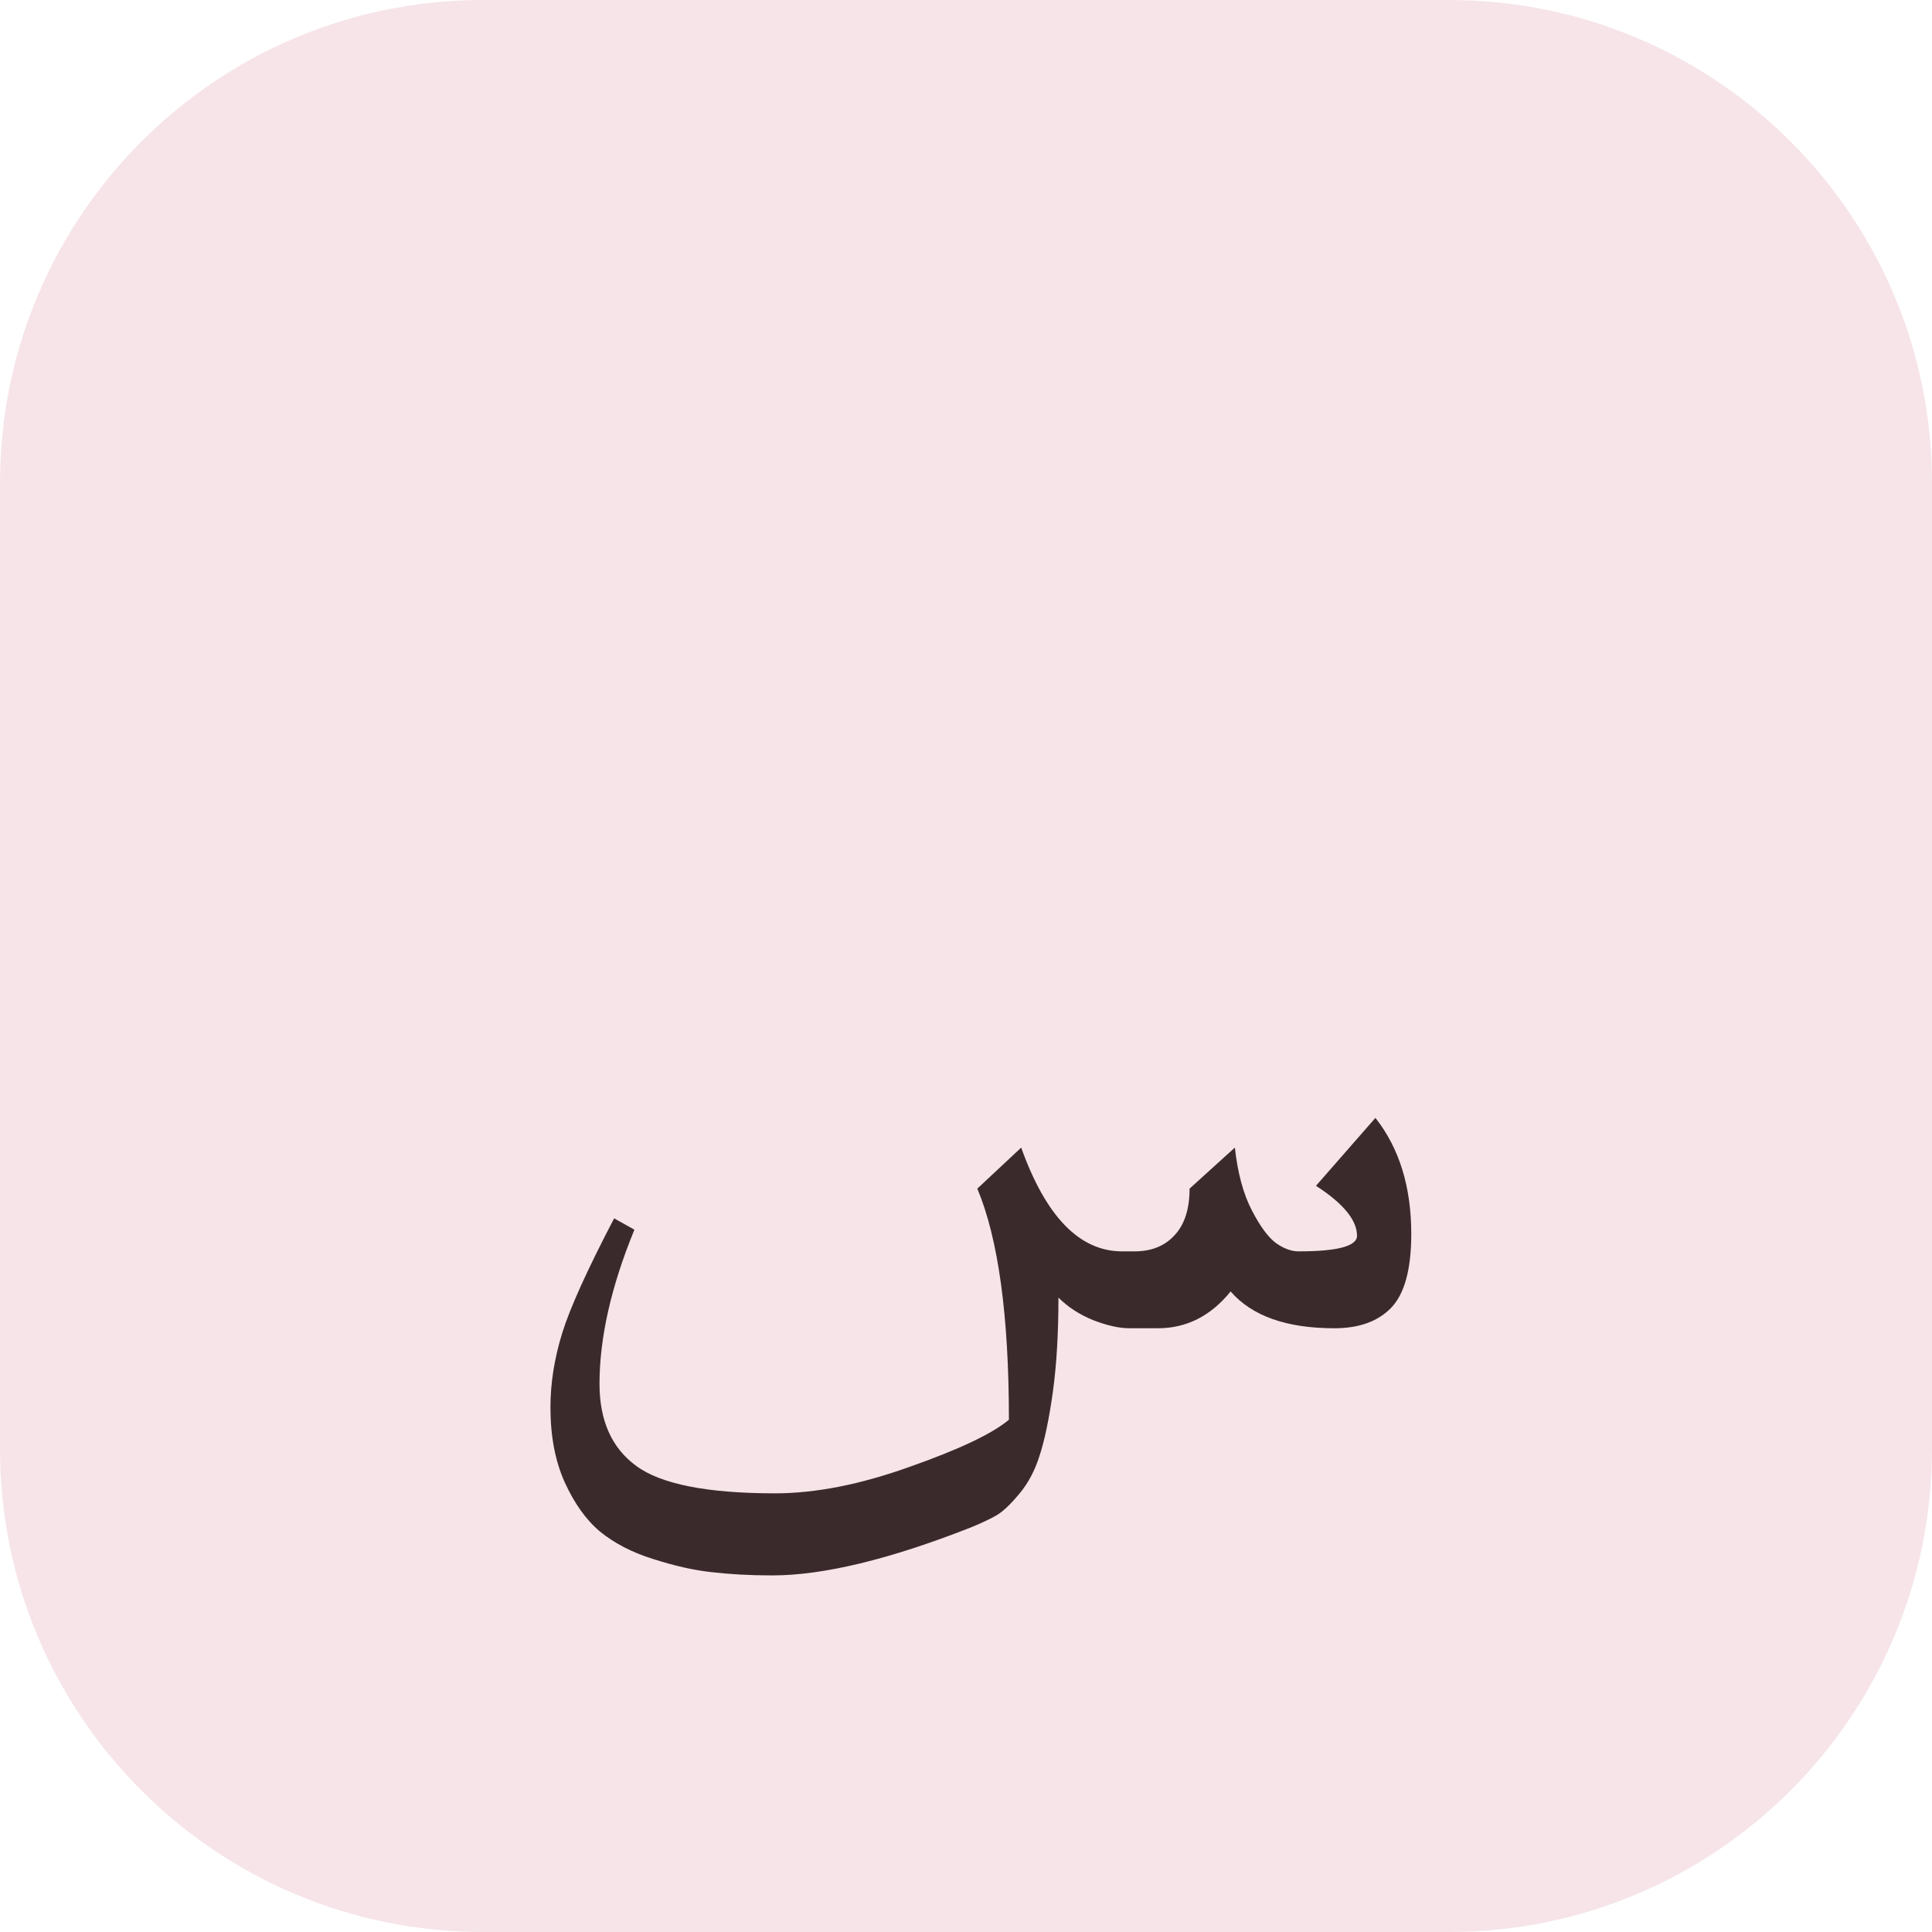
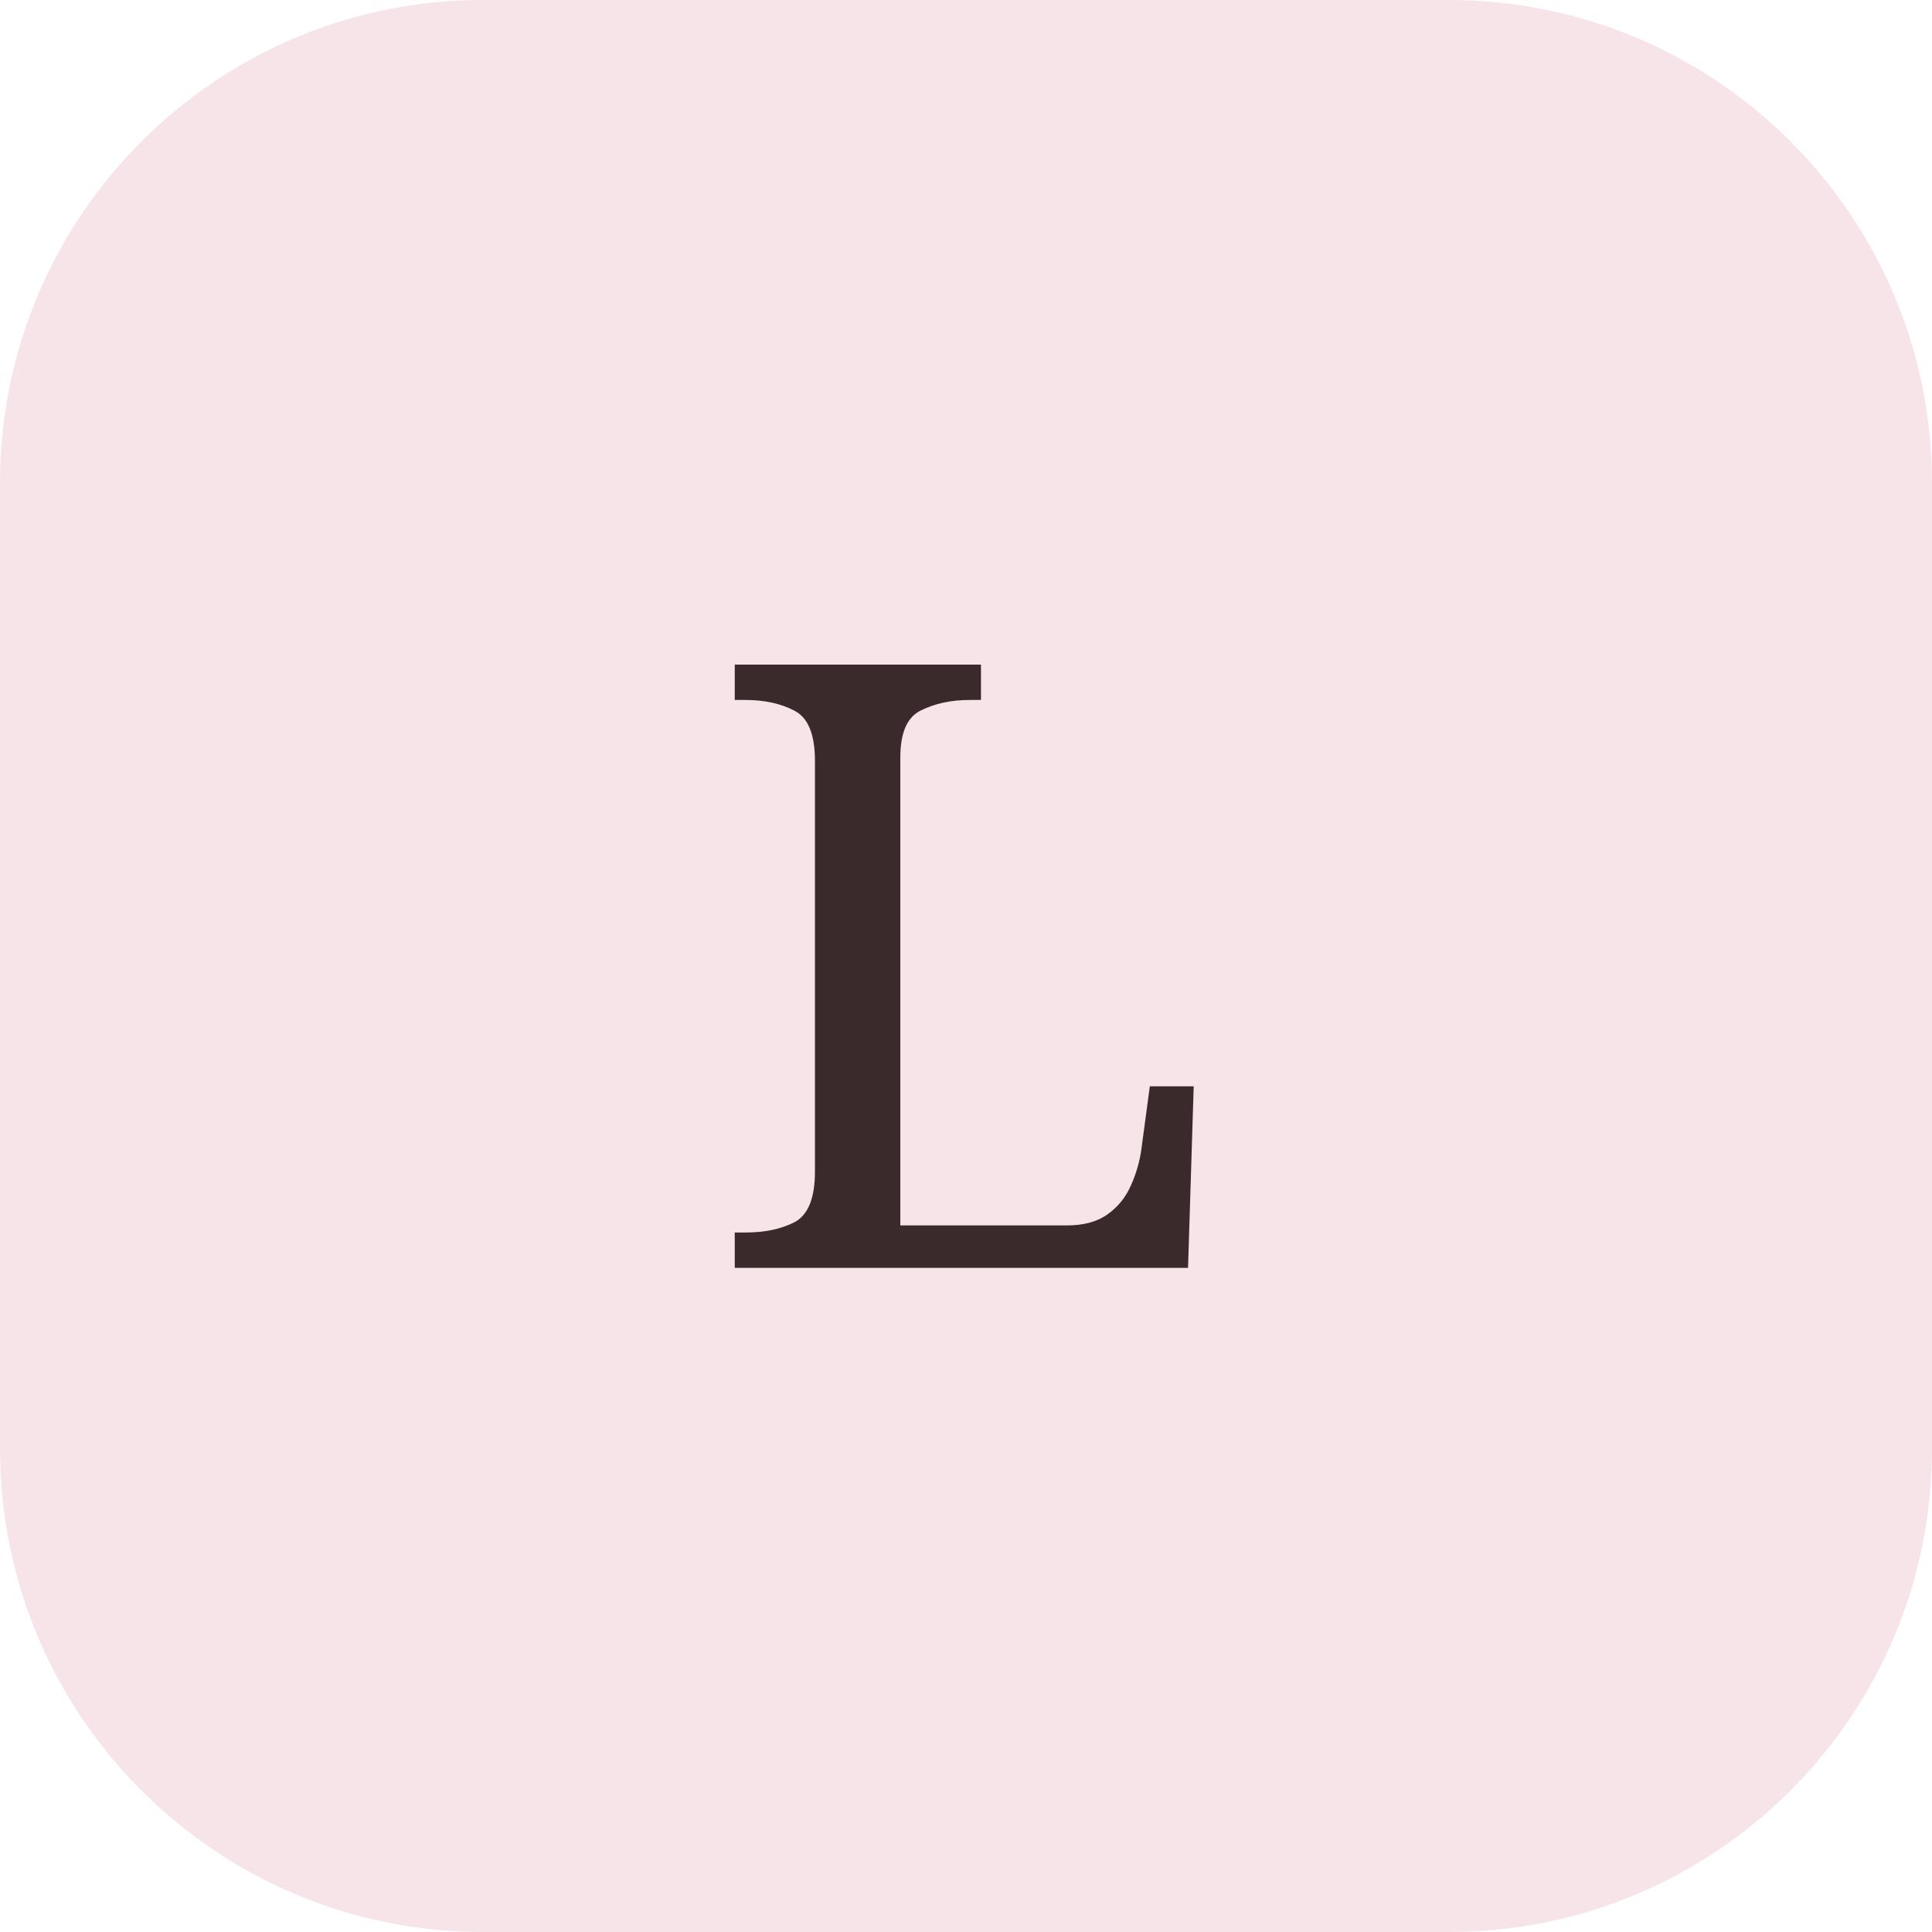
<svg xmlns="http://www.w3.org/2000/svg" viewBox="0 0 64 64">
  <rect width="64" height="64" rx="16" fill="#F6E4E8" />
-   <text x="32" y="44" text-anchor="middle" font-family="Amiri, serif" font-size="34" fill="#3A2A2C">س</text>
+   <text x="32" y="42" text-anchor="middle" font-family="Playfair Display, serif" font-size="28" fill="#3A2A2C">L</text>
</svg>
